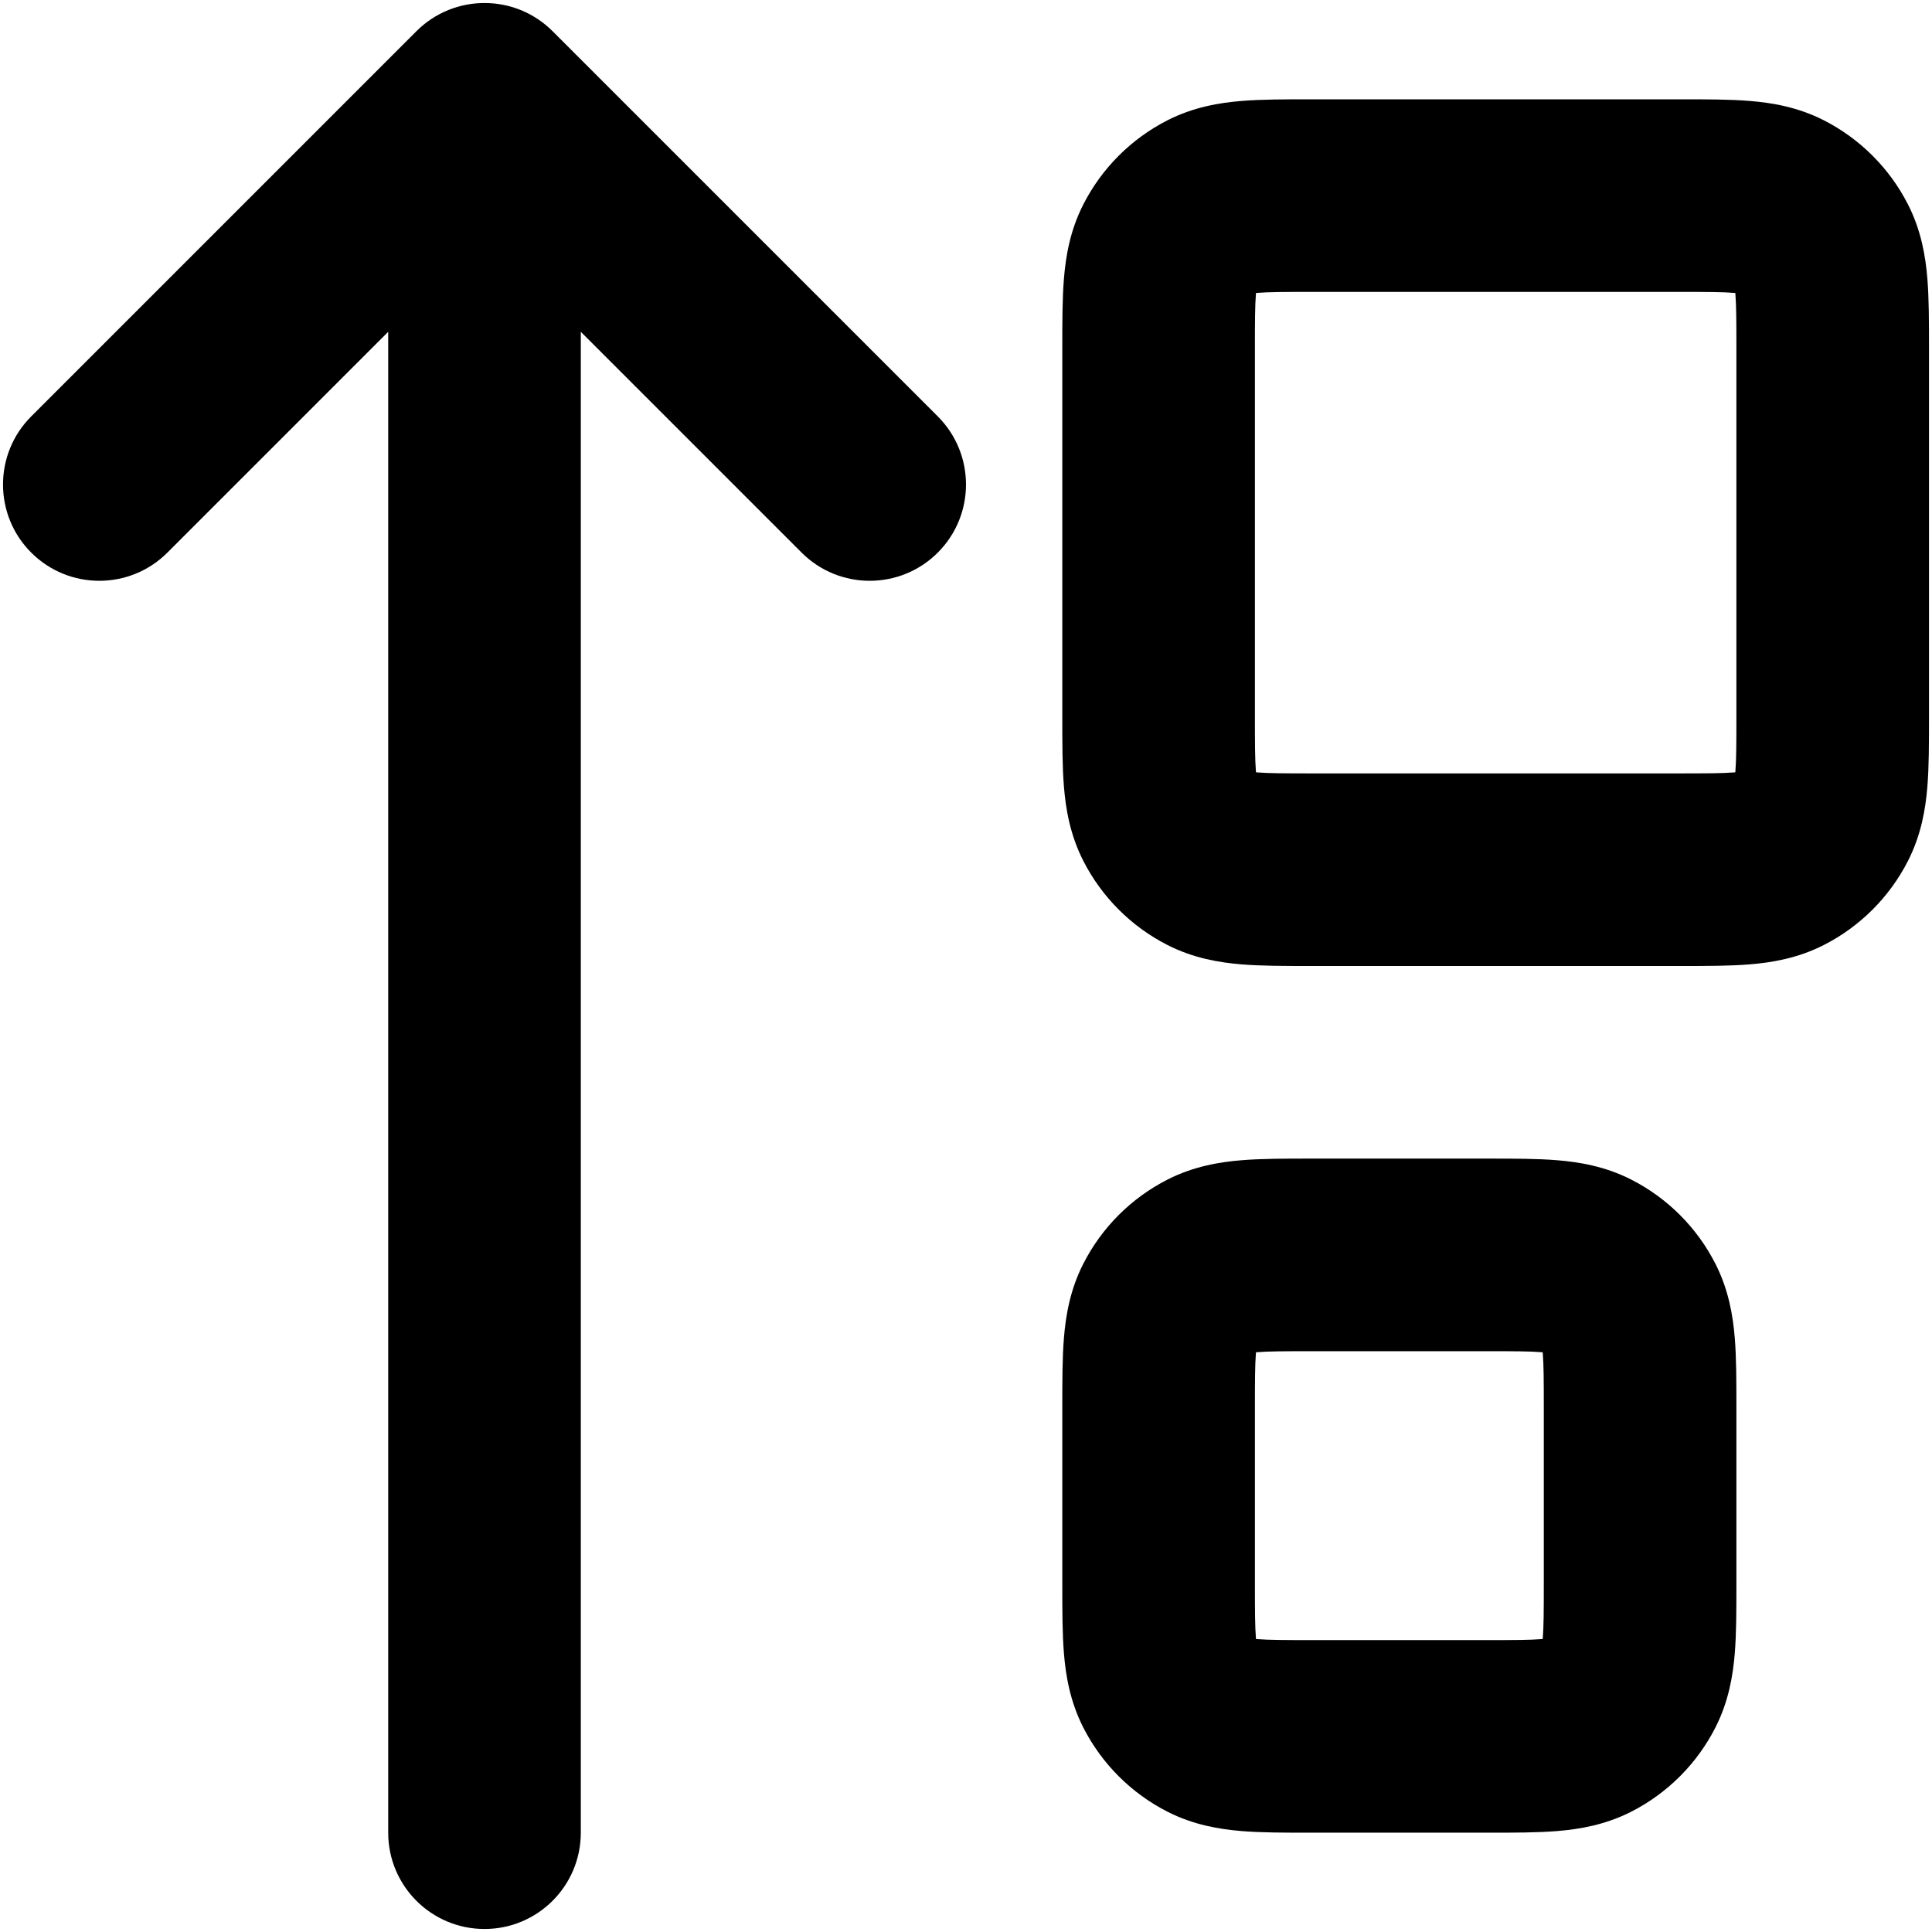
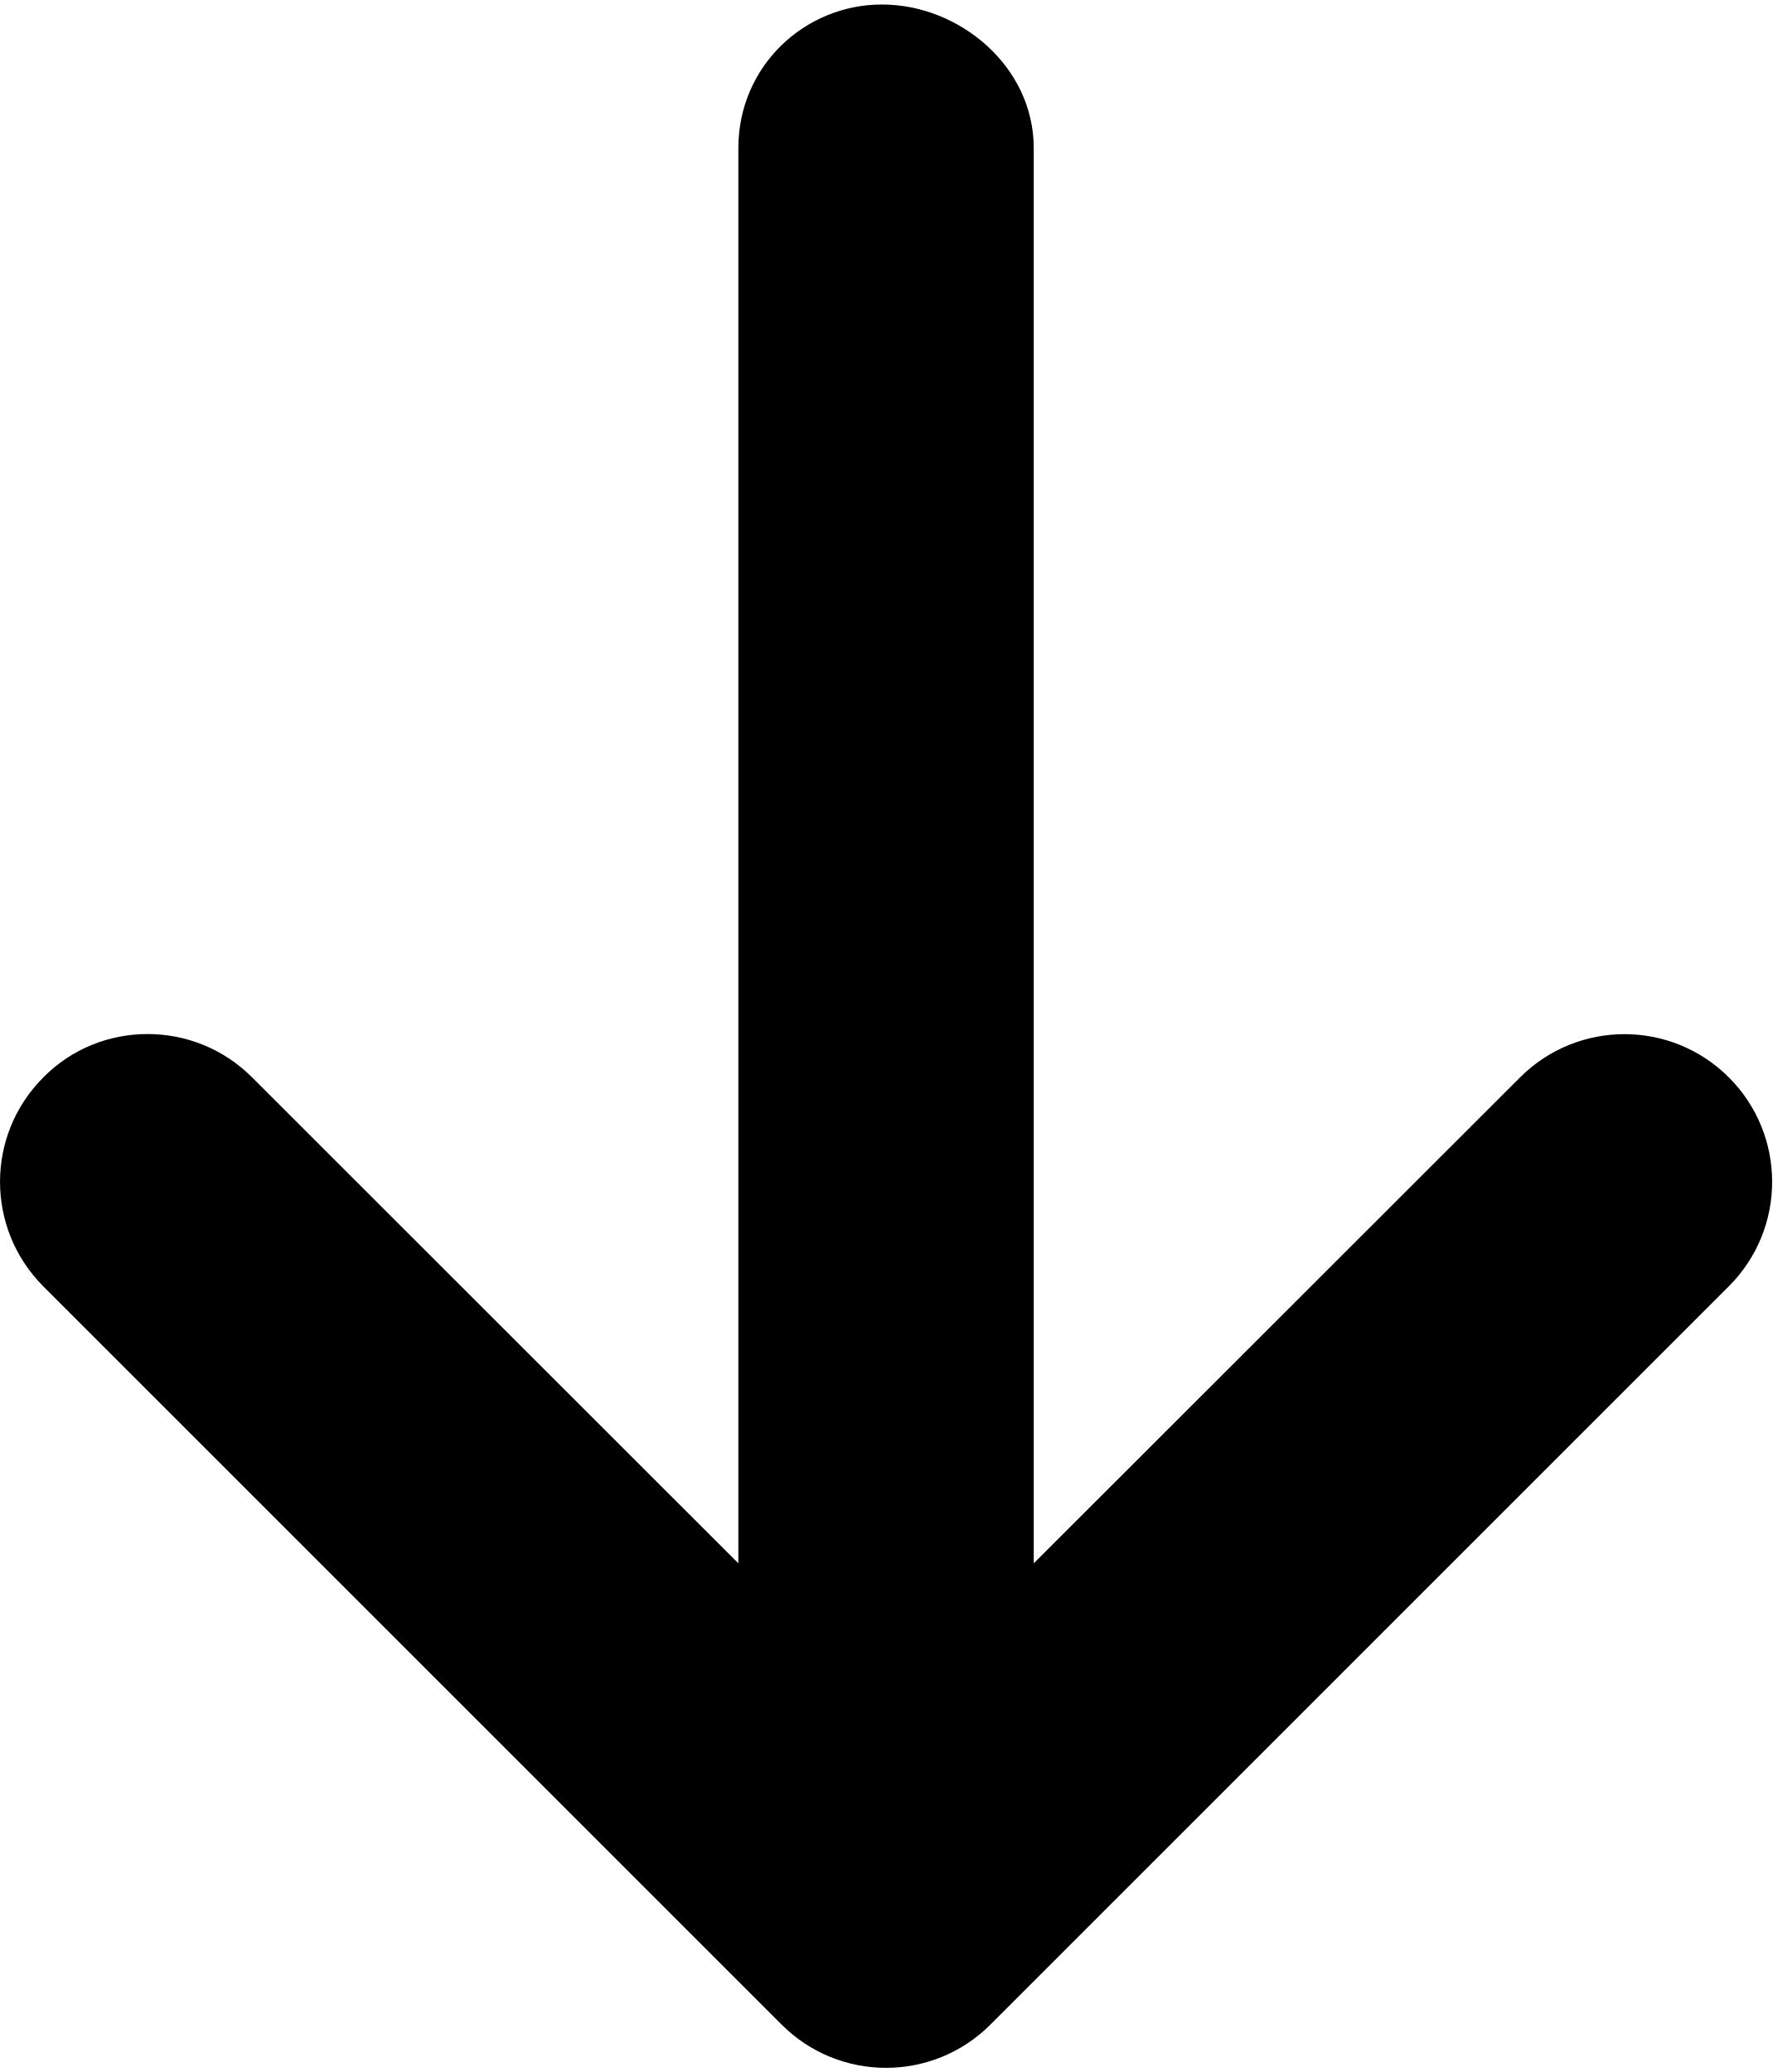
- <svg xmlns="http://www.w3.org/2000/svg" viewBox="0 0 428 428">
-   <path d="M92.248 6.915c8.332-8.331 21.839-8.331 30.17 0l85.333 85.333c8.331 8.332 8.331 21.839 0 30.17-8.33 8.331-21.838 8.331-30.17 0l-48.914-48.915V406c0 11.782-9.552 21.333-21.334 21.333S86 417.783 86 406V73.503l-48.915 48.915c-8.331 8.331-21.839 8.331-30.17 0-8.331-8.331-8.331-21.838 0-30.17L92.248 6.915ZM290.12 22h82.428c5.385 0 10.628 0 15.068.362 4.877.398 10.632 1.338 16.422 4.288a42.662 42.662 0 0 1 18.646 18.646c2.95 5.79 3.89 11.545 4.29 16.422.362 4.44.36 9.684.36 15.068v82.428c0 5.384.002 10.628-.36 15.068-.4 4.876-1.34 10.632-4.29 16.422a42.659 42.659 0 0 1-18.646 18.645c-5.79 2.95-11.545 3.892-16.422 4.29-4.44.363-9.683.361-15.068.361H290.12c-5.384 0-10.628.002-15.067-.36-4.877-.4-10.633-1.34-16.423-4.29a42.659 42.659 0 0 1-18.645-18.646c-2.95-5.79-3.891-11.546-4.29-16.422-.363-4.44-.36-9.684-.36-15.069V76.787c0-5.385-.003-10.628.36-15.07.399-4.876 1.34-10.63 4.29-16.42a42.662 42.662 0 0 1 18.645-18.647c5.79-2.95 11.546-3.89 16.423-4.288 4.44-.362 9.683-.362 15.067-.362Zm-11.876 42.91c-.006.09-.015.183-.023.282-.203 2.487-.22 5.949-.22 12.275v81.066c0 6.326.017 9.788.22 12.275.008.099.017.193.023.281l.282.025c2.487.203 5.95.22 12.275.22h81.067c6.325 0 9.787-.017 12.275-.22l.281-.025.024-.281c.203-2.487.22-5.949.22-12.275V77.467c0-6.326-.017-9.788-.22-12.275a28.042 28.042 0 0 0-.026-.281 22.89 22.89 0 0 0-.28-.025c-2.487-.203-5.949-.22-12.274-.22H290.8c-6.325 0-9.788.017-12.275.22l-.282.025Zm11.876 191.757h39.762c5.384 0 10.628-.002 15.067.36 4.877.4 10.633 1.34 16.423 4.29a42.659 42.659 0 0 1 18.645 18.646c2.95 5.79 3.891 11.545 4.29 16.422.363 4.44.36 9.683.36 15.068v39.76c0 5.385.003 10.63-.36 15.069-.399 4.876-1.34 10.632-4.29 16.422a42.659 42.659 0 0 1-18.645 18.645c-5.79 2.95-11.546 3.892-16.423 4.29-4.44.363-9.683.361-15.067.361h-39.762c-5.384 0-10.628.002-15.067-.36-4.877-.4-10.633-1.34-16.423-4.29a42.659 42.659 0 0 1-18.645-18.646c-2.95-5.79-3.891-11.546-4.29-16.422-.363-4.44-.36-9.684-.36-15.068v-39.761c0-5.385-.003-10.628.36-15.068.399-4.877 1.34-10.632 4.29-16.422a42.659 42.659 0 0 1 18.645-18.646c5.79-2.95 11.546-3.89 16.423-4.29 4.44-.362 9.683-.36 15.067-.36Zm-11.876 42.91c-.006.09-.015.183-.023.281-.203 2.488-.22 5.95-.22 12.275v38.4c0 6.326.017 9.788.22 12.276.008.098.017.192.023.281l.282.024c2.487.202 5.95.22 12.275.22h38.4c6.325 0 9.788-.018 12.275-.22l.282-.024c.006-.09.015-.183.023-.281.203-2.488.22-5.95.22-12.276v-38.4c0-6.325-.017-9.787-.22-12.275-.008-.098-.017-.192-.023-.281l-.282-.024c-2.487-.203-5.95-.22-12.275-.22h-38.4c-6.325 0-9.788.017-12.275.22l-.282.024Z" fill="currentColor" fill-rule="nonzero" />
+ <svg xmlns="http://www.w3.org/2000/svg" viewBox="0 0 384 449">
+   <path d="M9.384 233.475c6.2-6.3 14.4-9.4 22.6-9.4 8.2 0 16.38 3.125 22.62 9.375l105.38 105.325v-306.7c0-17.69 14.33-31.1 31.1-31.1 16.77 0 32.9 13.4 32.9 31.1v306.7l105.37-105.3c12.5-12.5 32.75-12.5 45.25 0s12.5 32.75 0 45.25l-160 160c-12.5 12.5-32.75 12.5-45.25 0l-160-160c-12.47-12.55-12.47-32.75.03-45.25Z" fill="currentColor" fill-rule="nonzero" />
</svg>
